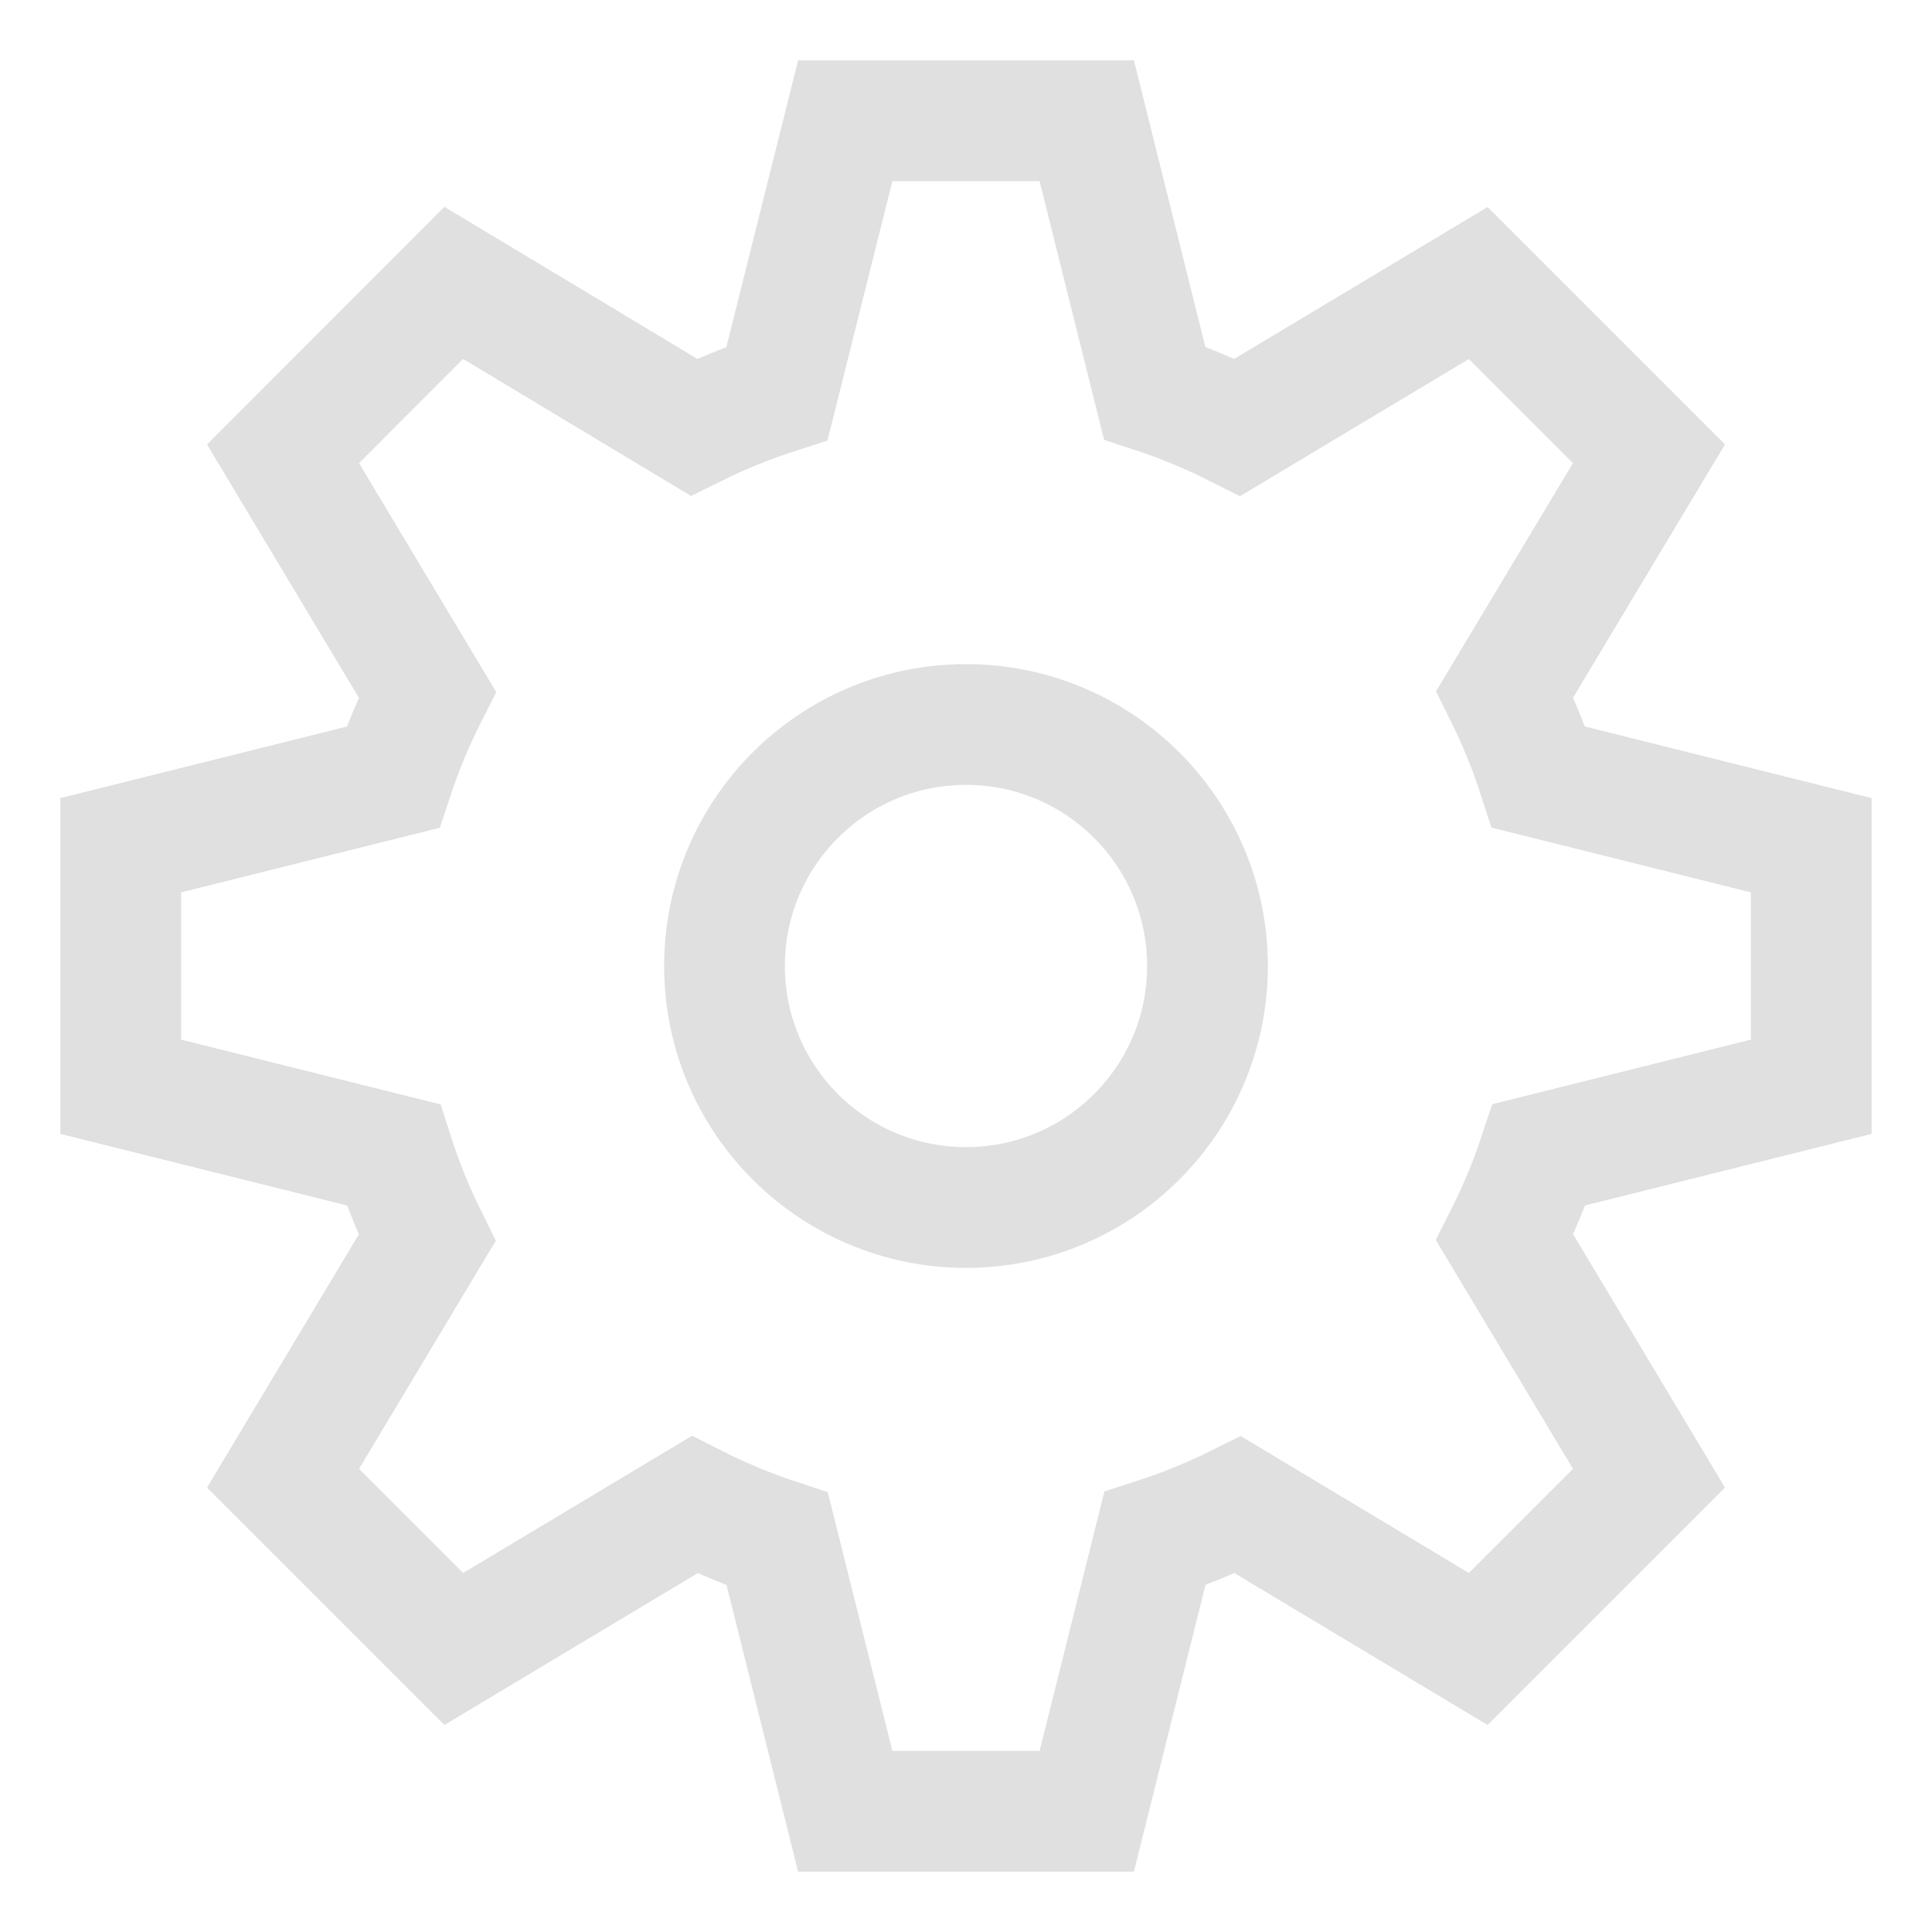
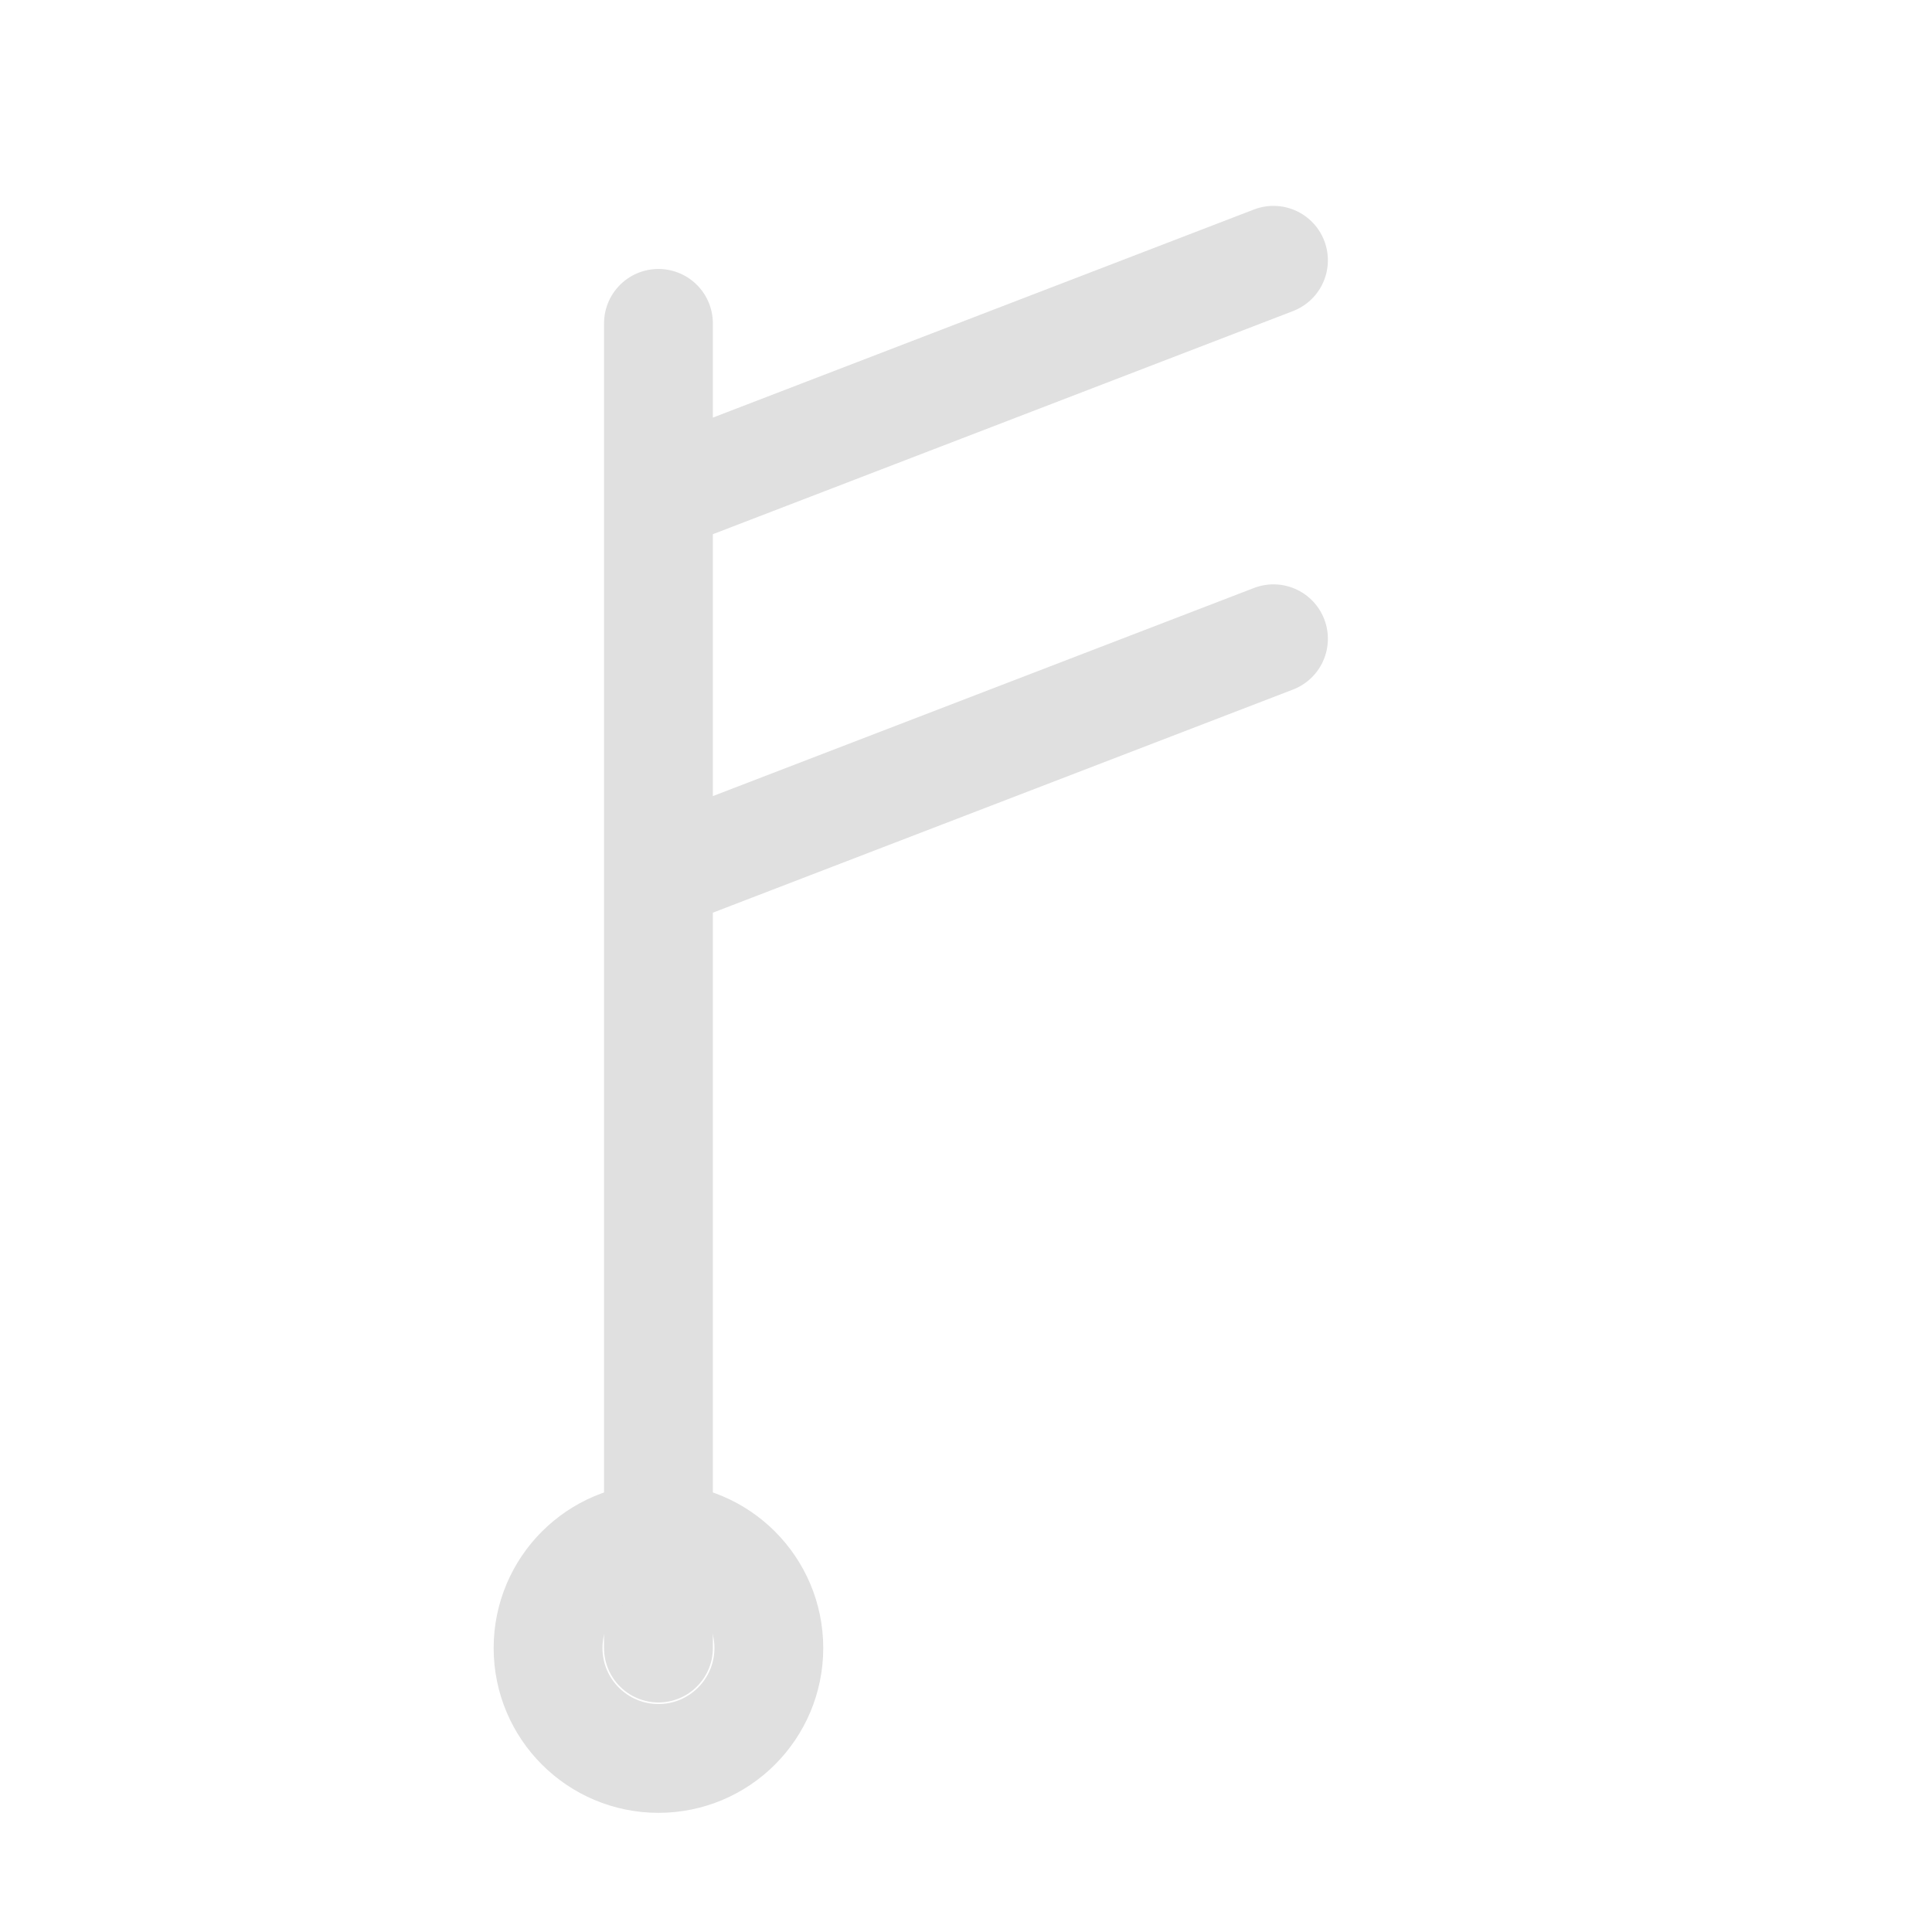
<svg xmlns="http://www.w3.org/2000/svg" width="16" height="16">
-   <path fill="none" stroke="#e0e0e0" d="m7 1-.565 2.258a5 5 0 0 0-.689.28L3.758 2.343 2.344 3.758l1.195 1.994a5 5 0 0 0-.285.685L1 7v2l2.258.564a5 5 0 0 0 .279.688l-1.193 1.99 1.414 1.414 1.994-1.195a5 5 0 0 0 .685.285L7 15h2l.564-2.258a5 5 0 0 0 .688-.28l1.99 1.194 1.414-1.414-1.195-1.994a5 5 0 0 0 .285-.685L15 9V7l-2.258-.564a5 5 0 0 0-.28-.688l1.194-1.99-1.414-1.414-1.994 1.195a5 5 0 0 0-.686-.285L9 1H7zm1 5a2 2 0 0 1 0 4 2 2 0 0 1 0-4z" />
+   <g fill="none" stroke="#e0e0e0" stroke-width="6.9" transform="translate(-.424 .066)scale(.1306)">
+     <path stroke-linecap="round" stroke-linejoin="round" d="M45 20 45 104M45 31 84 16M45 55 84 40" />
+     <circle cx="45" cy="104" r="7" />
+   </g>
</svg>
